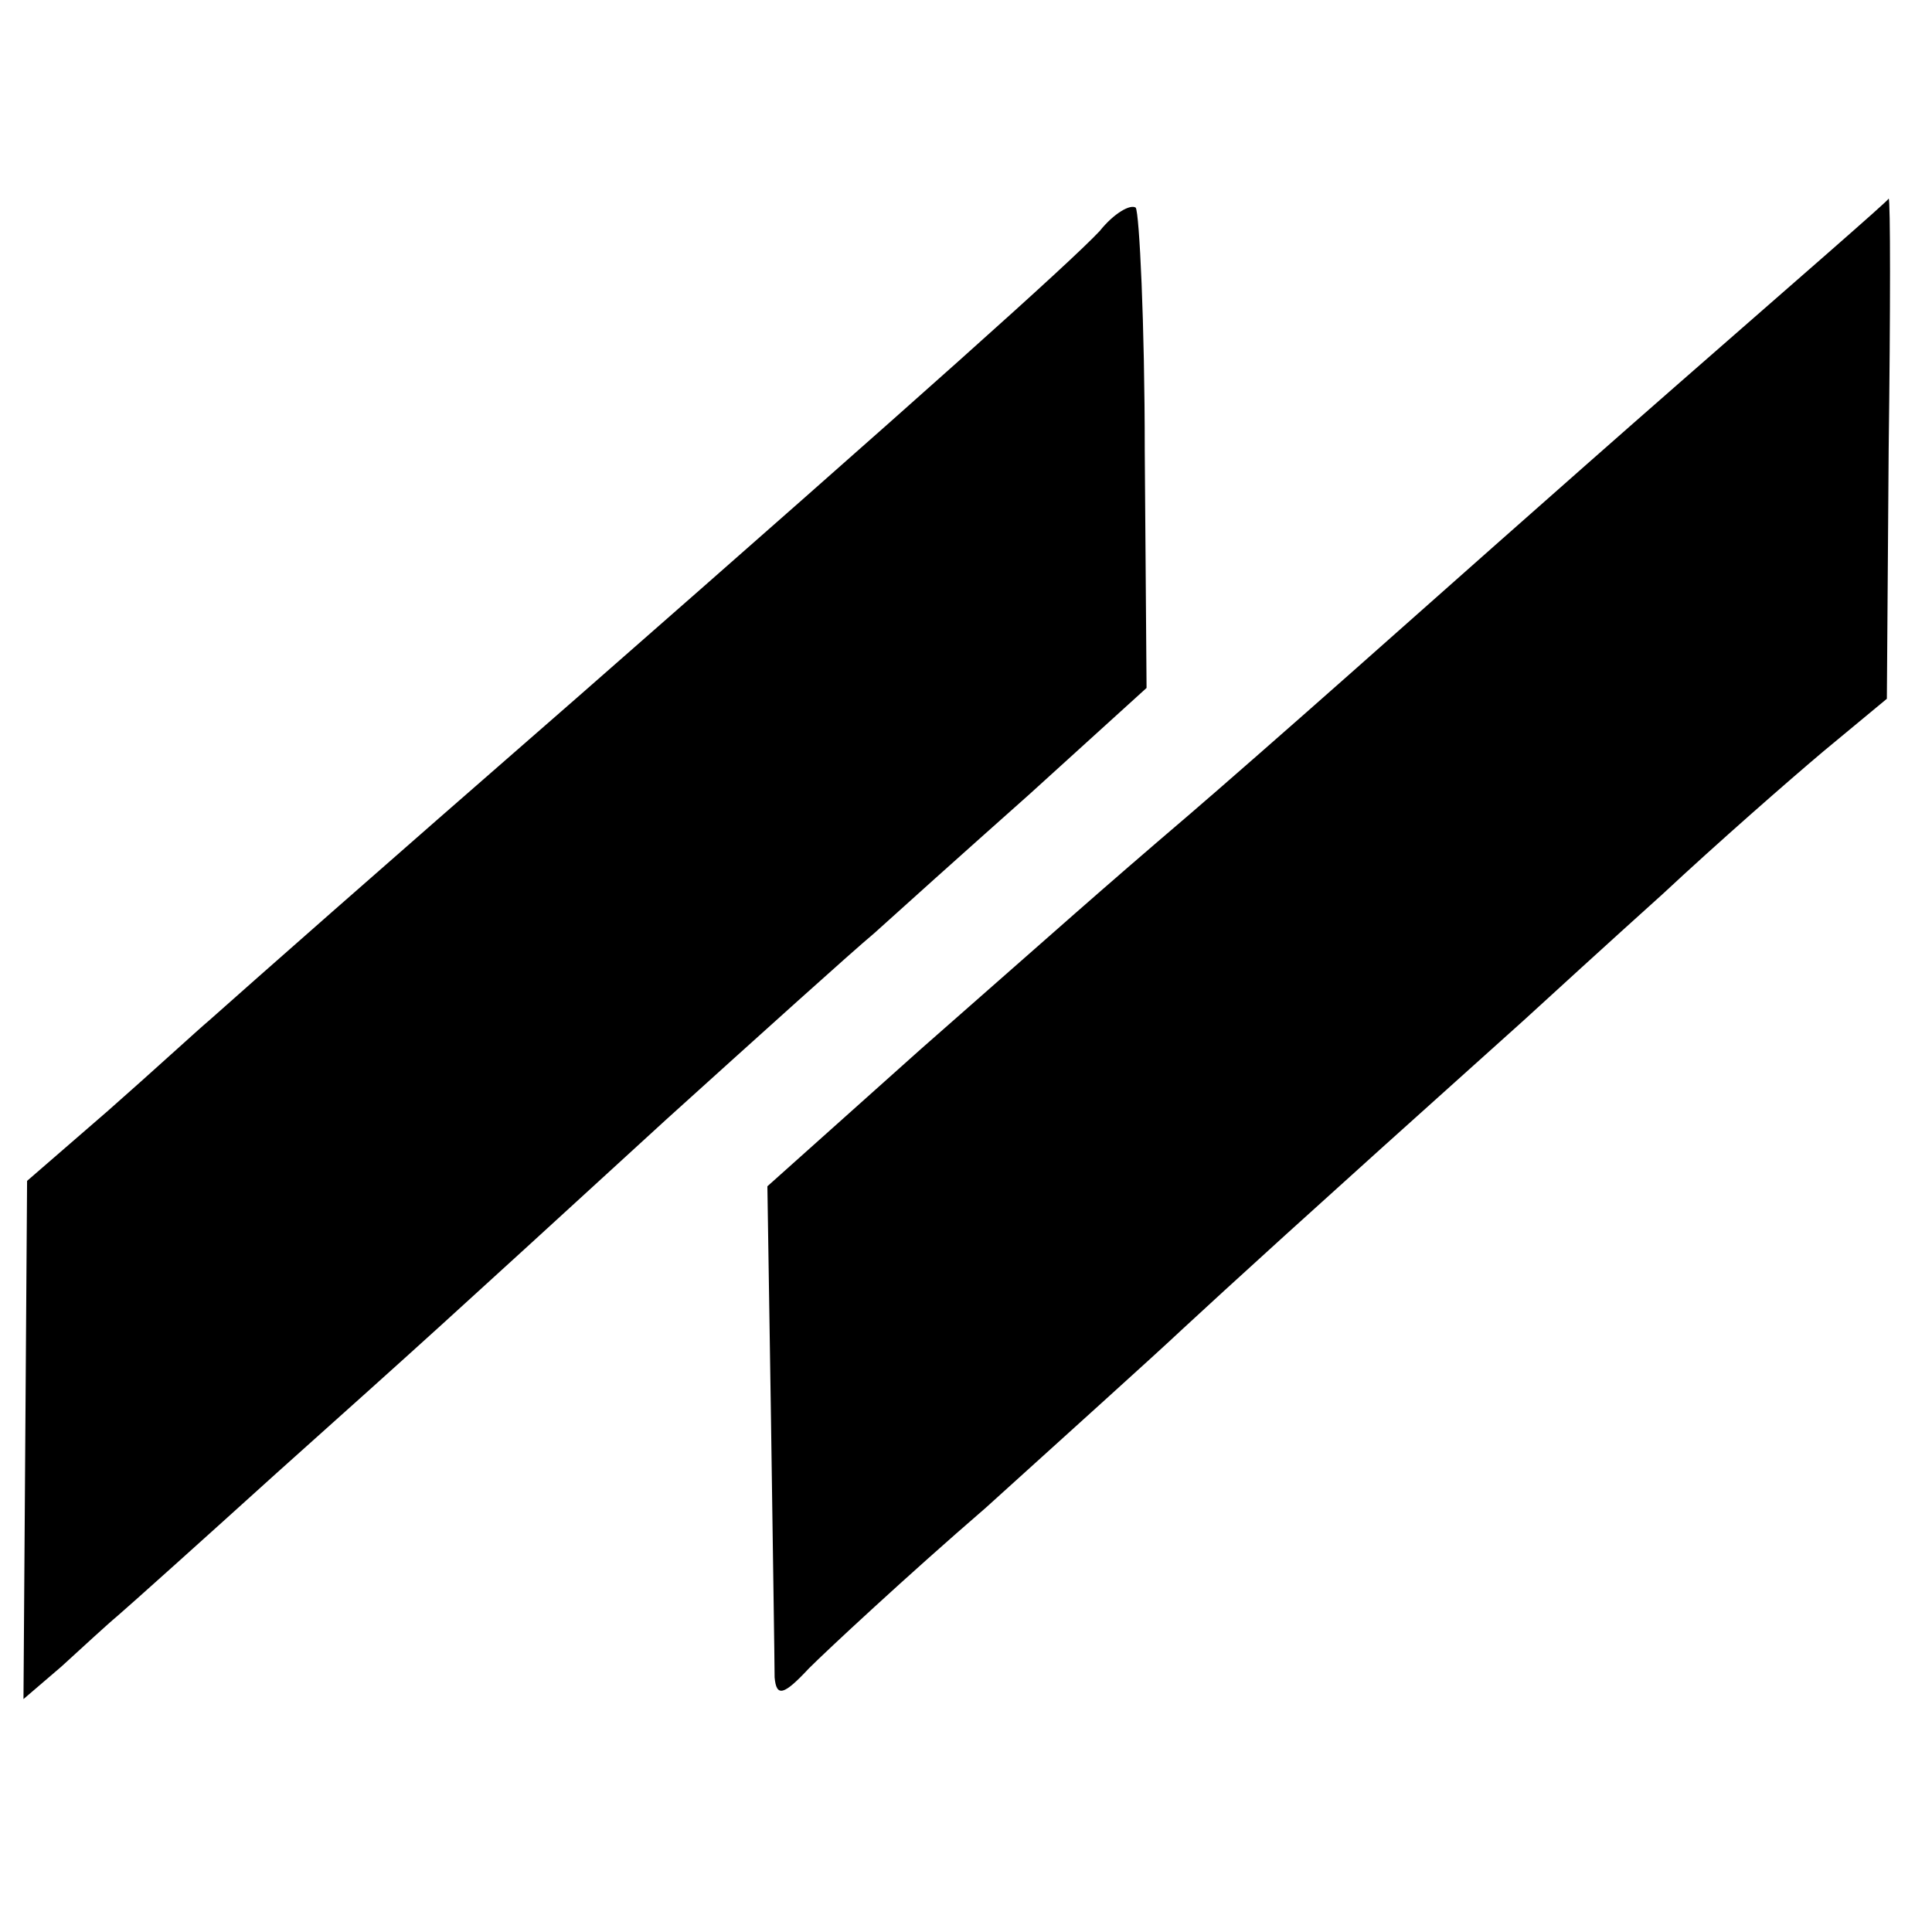
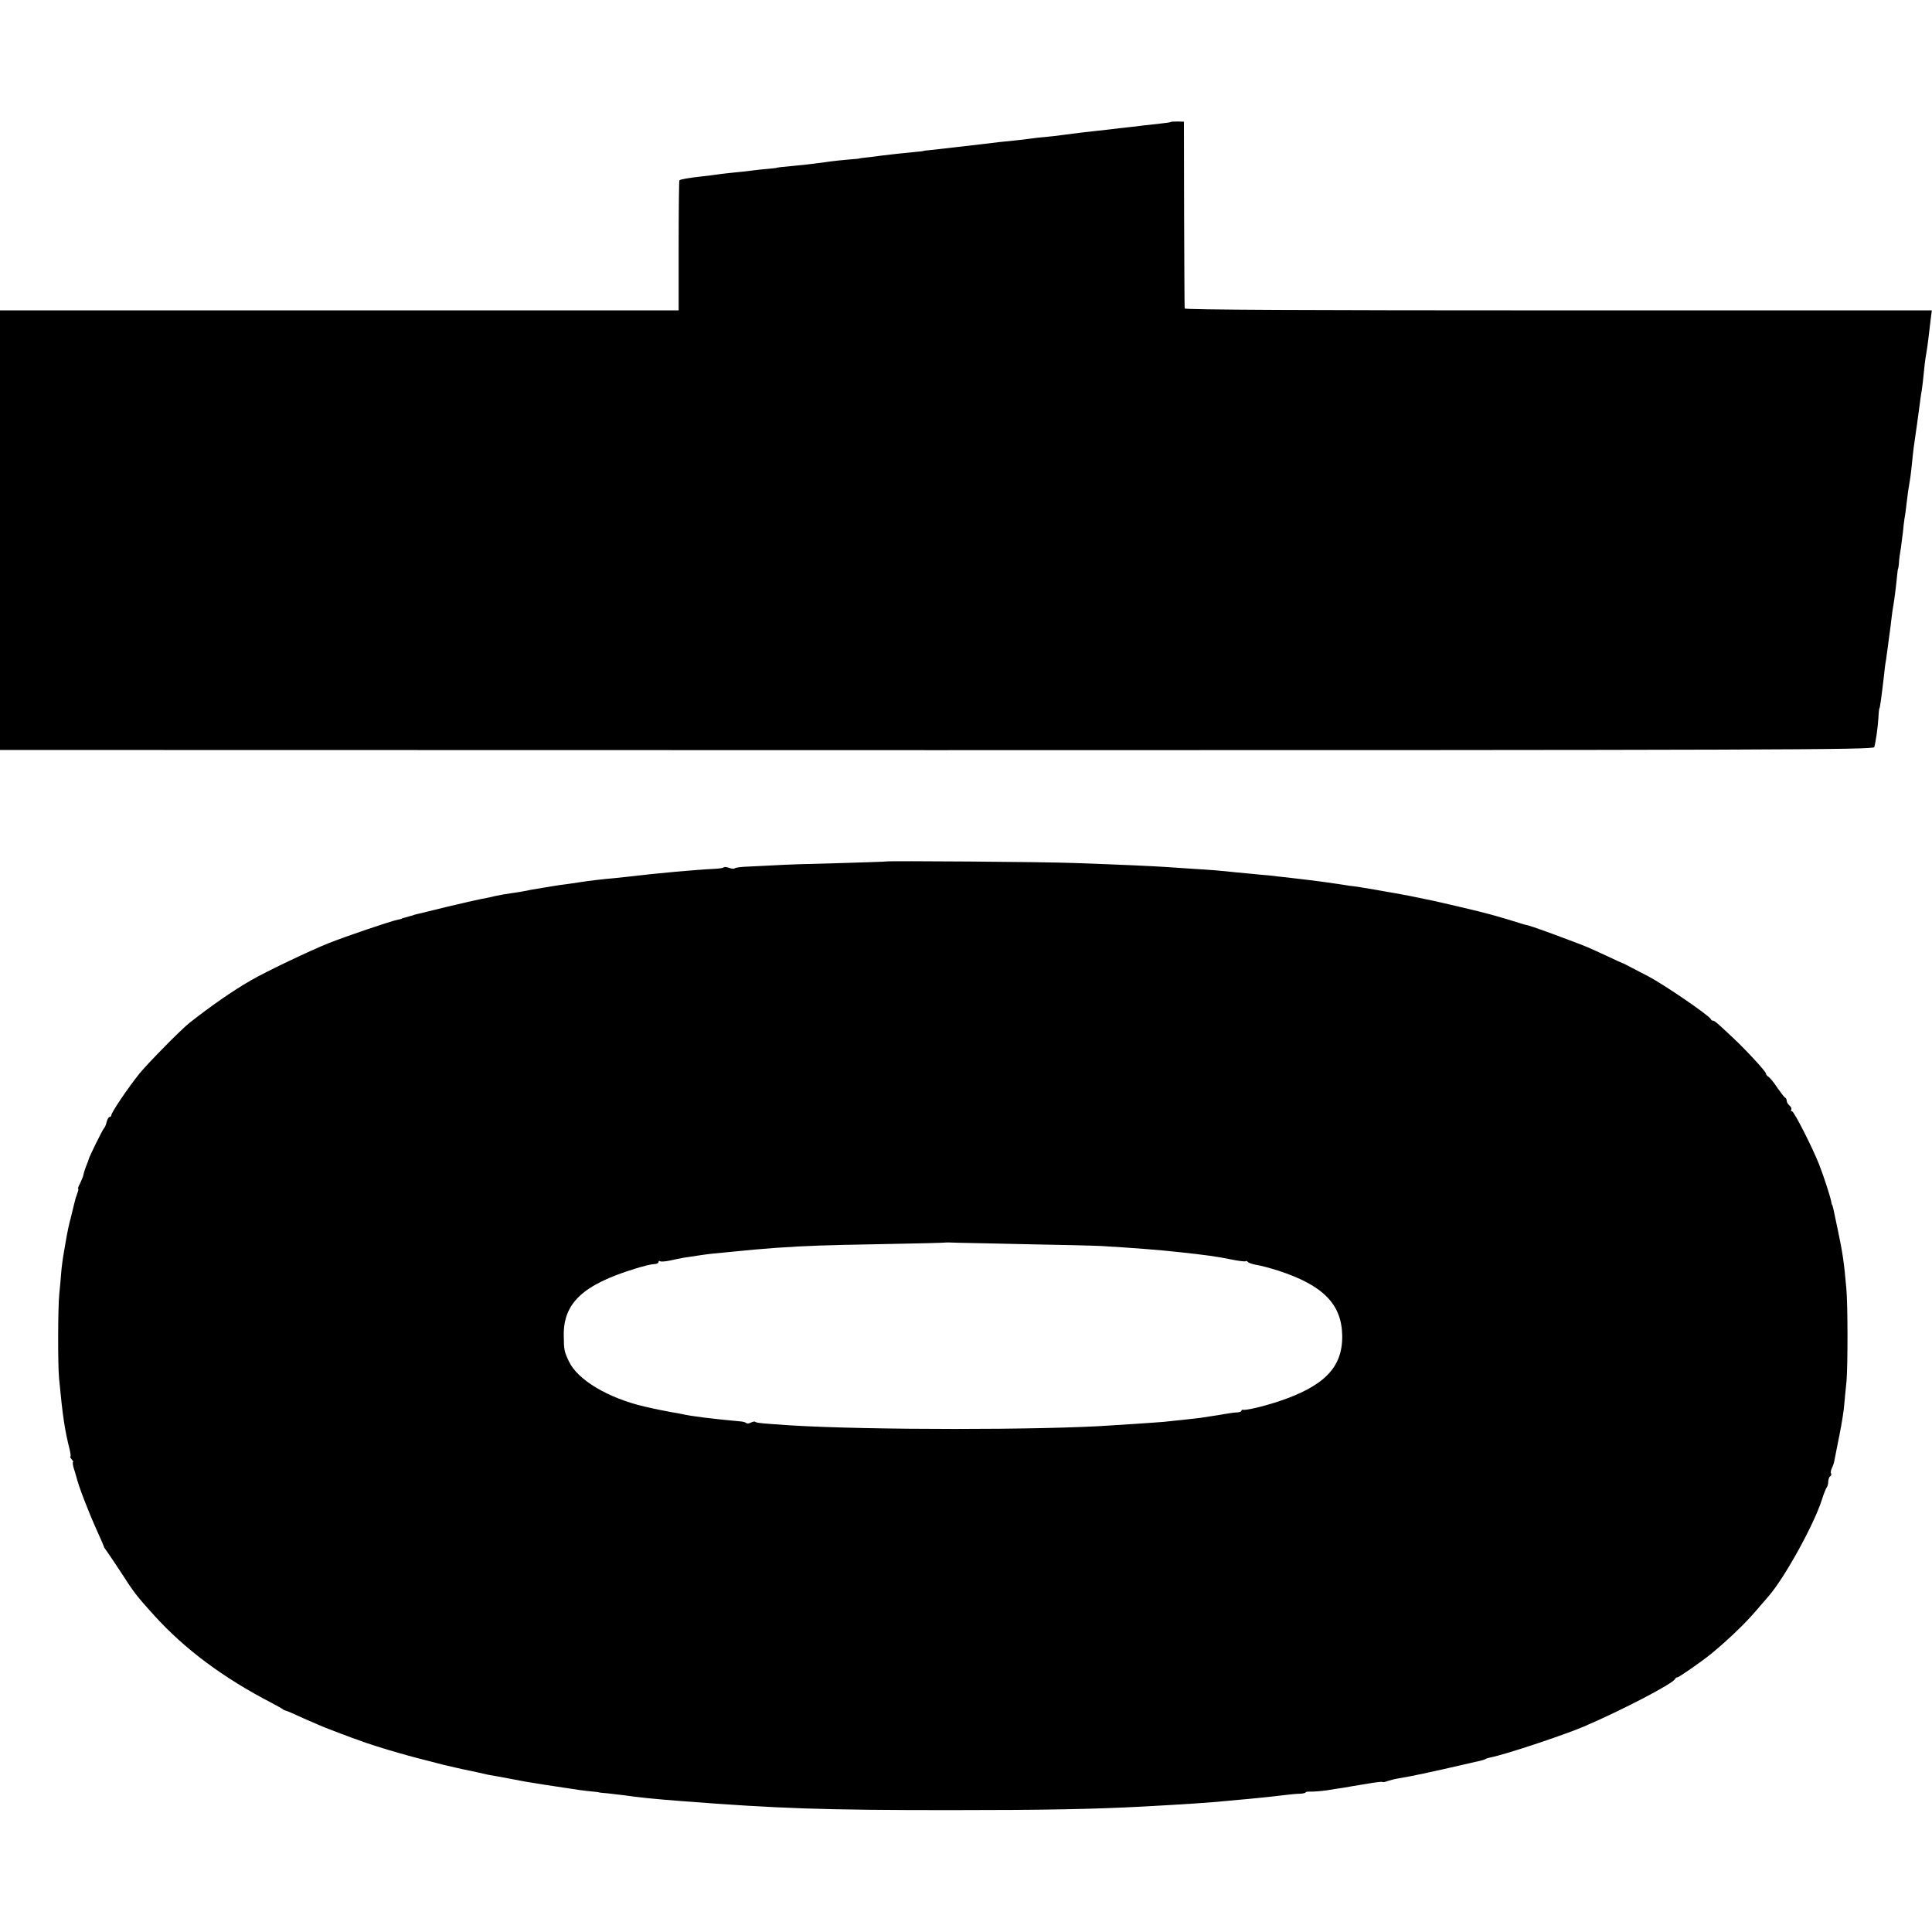
- <svg xmlns="http://www.w3.org/2000/svg" version="1.0" width="107pt" height="107pt" viewBox="0 0 107 107" preserveAspectRatio="xMidYMid meet">
-   <g transform="translate(0,107) scale(0.1,-0.1)" fill="#000000" stroke="none">
-     <path d="M609 942 c-17 -18 -95 -88 -289 -258 -117 -102 -177 -155 -204 -179 -6 -5 -31 -28 -56 -50 l-45 -39 -1 -144 -1 -143 21 18 c11 10 25 23 31 28 7 6 46 41 88 79 86 77 86 77 216 196 52 47 103 93 115 103 11 10 50 45 86 77 l65 59 -1 131 c0 71 -3 132 -5 135 -3 2 -12 -3 -20 -13z" />
-     <path d="M929 857 c-64 -56 -145 -128 -180 -159 -35 -31 -75 -66 -89 -78 -55 -47 -68 -59 -150 -131 l-85 -76 2 -129 c1 -71 2 -135 2 -143 1 -11 5 -10 19 5 10 10 54 51 98 89 43 39 92 83 109 99 26 24 63 58 189 171 12 11 47 43 77 70 30 28 70 63 89 79 l35 29 1 138 c1 77 1 139 0 139 0 -1 -53 -47 -117 -103z" />
+ <svg xmlns="http://www.w3.org/2000/svg" version="1.0" width="1024pt" height="1024pt" viewBox="0 0 1024 1024" preserveAspectRatio="xMidYMid meet">
+   <g transform="translate(0,1024) scale(0.1,-0.1)" fill="#000000" stroke="none">
+     <path d="M6207 9594 c-1 -2 -27 -6 -57 -9 -30 -3 -71 -8 -90 -10 -19 -3 -57 -7 -85 -10 -27 -3 -66 -7 -85 -10 -19 -2 -60 -7 -90 -10 -57 -6 -81 -9 -165 -20 -27 -4 -70 -9 -95 -11 -25 -2 -61 -6 -80 -9 -19 -3 -57 -7 -85 -10 -54 -5 -106 -11 -170 -19 -71 -8 -229 -27 -270 -31 -22 -2 -40 -4 -40 -5 0 -1 -18 -3 -40 -5 -67 -6 -138 -14 -185 -20 -25 -4 -61 -8 -80 -10 -19 -2 -35 -4 -35 -5 0 -1 -22 -3 -50 -5 -27 -2 -88 -8 -134 -15 -46 -6 -107 -14 -135 -16 -95 -9 -121 -12 -121 -14 0 0 -20 -3 -45 -5 -25 -2 -63 -6 -85 -9 -22 -3 -67 -8 -100 -11 -33 -3 -71 -8 -85 -10 -14 -2 -50 -7 -80 -10 -72 -8 -113 -15 -119 -21 -2 -2 -4 -158 -4 -347 l0 -342 -1799 0 -1798 0 0 -1165 0 -1165 4965 -1 c4452 0 4965 2 4969 16 8 28 19 105 22 155 1 28 4 50 5 50 3 0 11 59 24 170 3 33 8 71 11 85 2 14 6 43 9 65 3 22 7 56 10 75 3 19 7 55 10 80 3 25 7 56 10 70 6 33 16 116 20 160 2 19 4 35 5 35 1 0 4 16 5 35 1 19 6 53 10 75 3 22 8 60 11 85 2 25 6 56 8 70 3 14 8 50 11 80 6 53 10 79 20 138 2 15 7 54 10 87 6 62 9 82 19 150 6 39 8 58 22 160 3 28 8 58 10 68 2 10 6 48 10 85 3 36 8 75 10 87 5 25 14 88 19 135 2 19 6 53 9 75 l5 40 -1980 0 c-1312 0 -1979 3 -1980 10 -1 6 -2 231 -3 500 l-1 490 -33 1 c-18 0 -34 -1 -35 -2z" />
+     <path d="M4697 5674 c-1 -1 -117 -5 -257 -9 -140 -3 -289 -8 -330 -11 -41 -2 -105 -5 -142 -7 -36 -1 -69 -5 -73 -9 -4 -4 -17 -3 -30 2 -13 5 -26 6 -29 3 -3 -4 -25 -7 -49 -8 -102 -5 -312 -24 -452 -41 -22 -2 -60 -6 -85 -9 -51 -4 -133 -14 -170 -20 -14 -2 -47 -7 -75 -11 -27 -3 -59 -8 -70 -10 -10 -2 -35 -6 -55 -9 -20 -3 -47 -8 -60 -10 -52 -11 -86 -16 -115 -20 -16 -2 -52 -8 -80 -14 -27 -7 -63 -14 -80 -17 -16 -3 -95 -21 -175 -40 -80 -20 -152 -37 -160 -39 -8 -2 -17 -4 -20 -6 -3 -1 -9 -3 -15 -4 -5 -2 -13 -4 -17 -5 -5 -1 -12 -4 -18 -5 -5 -1 -11 -3 -12 -5 -2 -1 -11 -3 -21 -5 -36 -7 -272 -87 -365 -124 -100 -40 -333 -151 -412 -197 -96 -55 -212 -136 -324 -224 -45 -35 -217 -210 -266 -269 -58 -72 -150 -207 -150 -222 0 -5 -4 -9 -9 -9 -5 0 -12 -12 -16 -27 -3 -15 -10 -30 -14 -33 -6 -5 -81 -156 -81 -165 0 -2 -5 -16 -12 -32 -6 -15 -13 -36 -15 -46 -1 -10 -10 -31 -18 -48 -9 -16 -13 -29 -11 -29 3 0 1 -12 -5 -27 -6 -16 -12 -36 -14 -46 -2 -9 -11 -44 -19 -78 -9 -33 -18 -75 -21 -92 -3 -18 -10 -59 -16 -92 -6 -33 -13 -85 -15 -115 -2 -30 -7 -80 -10 -110 -7 -74 -8 -370 -1 -445 19 -201 30 -274 56 -377 5 -21 7 -38 4 -38 -3 0 0 -7 7 -15 7 -8 10 -15 7 -15 -3 0 -1 -15 4 -32 6 -18 11 -37 13 -43 13 -54 62 -181 111 -290 20 -44 36 -81 36 -83 -1 -1 3 -8 9 -15 5 -6 41 -60 80 -119 70 -109 83 -126 178 -231 162 -178 362 -328 622 -463 30 -16 57 -31 60 -34 3 -3 10 -6 15 -7 6 -1 48 -19 95 -41 47 -21 112 -49 145 -61 33 -13 74 -28 90 -34 17 -7 32 -12 35 -13 3 0 12 -3 20 -7 38 -15 142 -48 210 -67 41 -12 82 -23 90 -25 14 -4 109 -28 155 -40 31 -7 107 -25 135 -30 20 -4 64 -14 90 -20 3 -1 25 -5 50 -9 25 -5 54 -10 65 -12 81 -16 92 -18 195 -34 41 -6 86 -13 99 -15 69 -11 112 -17 147 -20 22 -2 39 -4 39 -5 0 -1 20 -3 45 -5 25 -3 63 -7 85 -10 75 -11 171 -21 305 -31 517 -40 753 -48 1425 -48 495 0 766 5 1025 19 220 12 357 21 445 30 33 3 83 8 110 10 54 5 132 13 205 22 25 3 57 6 73 6 15 1 27 4 27 7 0 3 14 5 31 4 16 0 54 3 82 7 29 5 69 11 90 14 21 4 75 13 119 20 45 8 84 13 86 10 2 -2 14 0 26 5 13 4 38 11 57 14 72 12 155 29 384 82 11 3 31 7 44 10 14 3 28 7 33 10 4 3 16 7 27 9 78 15 385 117 496 164 203 87 475 229 483 252 2 5 8 9 13 9 8 0 123 80 173 120 86 70 181 160 241 230 26 30 57 66 69 80 86 99 240 379 282 510 9 30 21 59 25 65 5 5 9 19 9 31 0 13 5 26 10 29 6 4 8 10 5 15 -3 5 -1 18 4 28 6 11 13 32 15 48 3 16 15 75 26 131 11 55 23 127 25 160 3 32 8 87 12 123 7 84 7 405 -1 490 -12 140 -20 192 -46 315 -22 105 -27 130 -30 130 -1 0 -3 9 -5 20 -6 29 -39 131 -64 195 -34 86 -132 280 -143 280 -5 0 -7 4 -4 9 3 5 -1 14 -9 21 -8 7 -15 18 -15 25 0 8 -4 15 -8 17 -5 2 -23 26 -42 53 -18 28 -40 54 -47 58 -7 4 -13 12 -13 17 0 10 -101 120 -169 184 -89 84 -103 96 -111 96 -5 0 -10 3 -12 8 -9 20 -249 184 -333 228 -22 11 -60 31 -85 44 -25 13 -47 25 -50 25 -3 1 -41 18 -85 39 -104 48 -106 49 -200 84 -105 40 -196 72 -215 77 -9 1 -55 15 -102 30 -48 14 -95 28 -105 30 -10 3 -36 9 -58 15 -36 9 -197 47 -235 55 -88 19 -175 36 -206 41 -20 3 -46 8 -58 10 -11 2 -34 6 -51 9 -16 3 -43 7 -60 10 -16 3 -48 8 -70 10 -22 3 -51 8 -65 10 -46 7 -110 16 -240 31 -25 3 -61 7 -80 9 -19 3 -64 7 -100 10 -36 4 -87 8 -115 11 -103 11 -133 13 -230 19 -55 4 -122 8 -150 10 -57 4 -228 12 -485 21 -155 6 -988 12 -993 8z m763 -2029 c168 -3 337 -7 375 -9 154 -9 314 -21 410 -32 141 -15 206 -24 279 -39 38 -8 72 -12 77 -10 4 3 10 1 13 -4 3 -4 23 -11 44 -15 21 -3 74 -17 118 -31 236 -77 335 -177 338 -343 3 -169 -95 -270 -341 -351 -83 -27 -169 -47 -185 -43 -5 1 -8 -1 -8 -5 0 -5 -10 -8 -22 -9 -13 0 -41 -4 -63 -8 -22 -4 -53 -9 -68 -11 -15 -2 -44 -7 -65 -10 -20 -2 -64 -8 -97 -11 -33 -3 -76 -8 -95 -10 -19 -1 -75 -6 -125 -9 -49 -3 -119 -8 -155 -10 -357 -25 -1286 -25 -1695 0 -141 9 -187 13 -192 19 -3 3 -13 1 -23 -4 -10 -5 -20 -6 -24 -3 -4 4 -17 8 -29 9 -152 14 -260 27 -317 40 -14 3 -36 7 -50 9 -23 4 -84 16 -140 29 -196 45 -359 142 -405 241 -25 53 -26 59 -27 140 -1 169 103 266 376 350 44 14 90 25 103 25 13 0 23 5 23 11 0 5 4 8 9 4 5 -3 29 -1 53 4 24 6 57 12 73 15 98 15 118 18 157 22 24 2 66 6 93 9 110 11 144 14 235 21 181 12 246 14 570 20 179 3 326 7 327 8 1 1 35 1 75 -1 40 -1 210 -4 378 -8z" />
  </g>
</svg>
